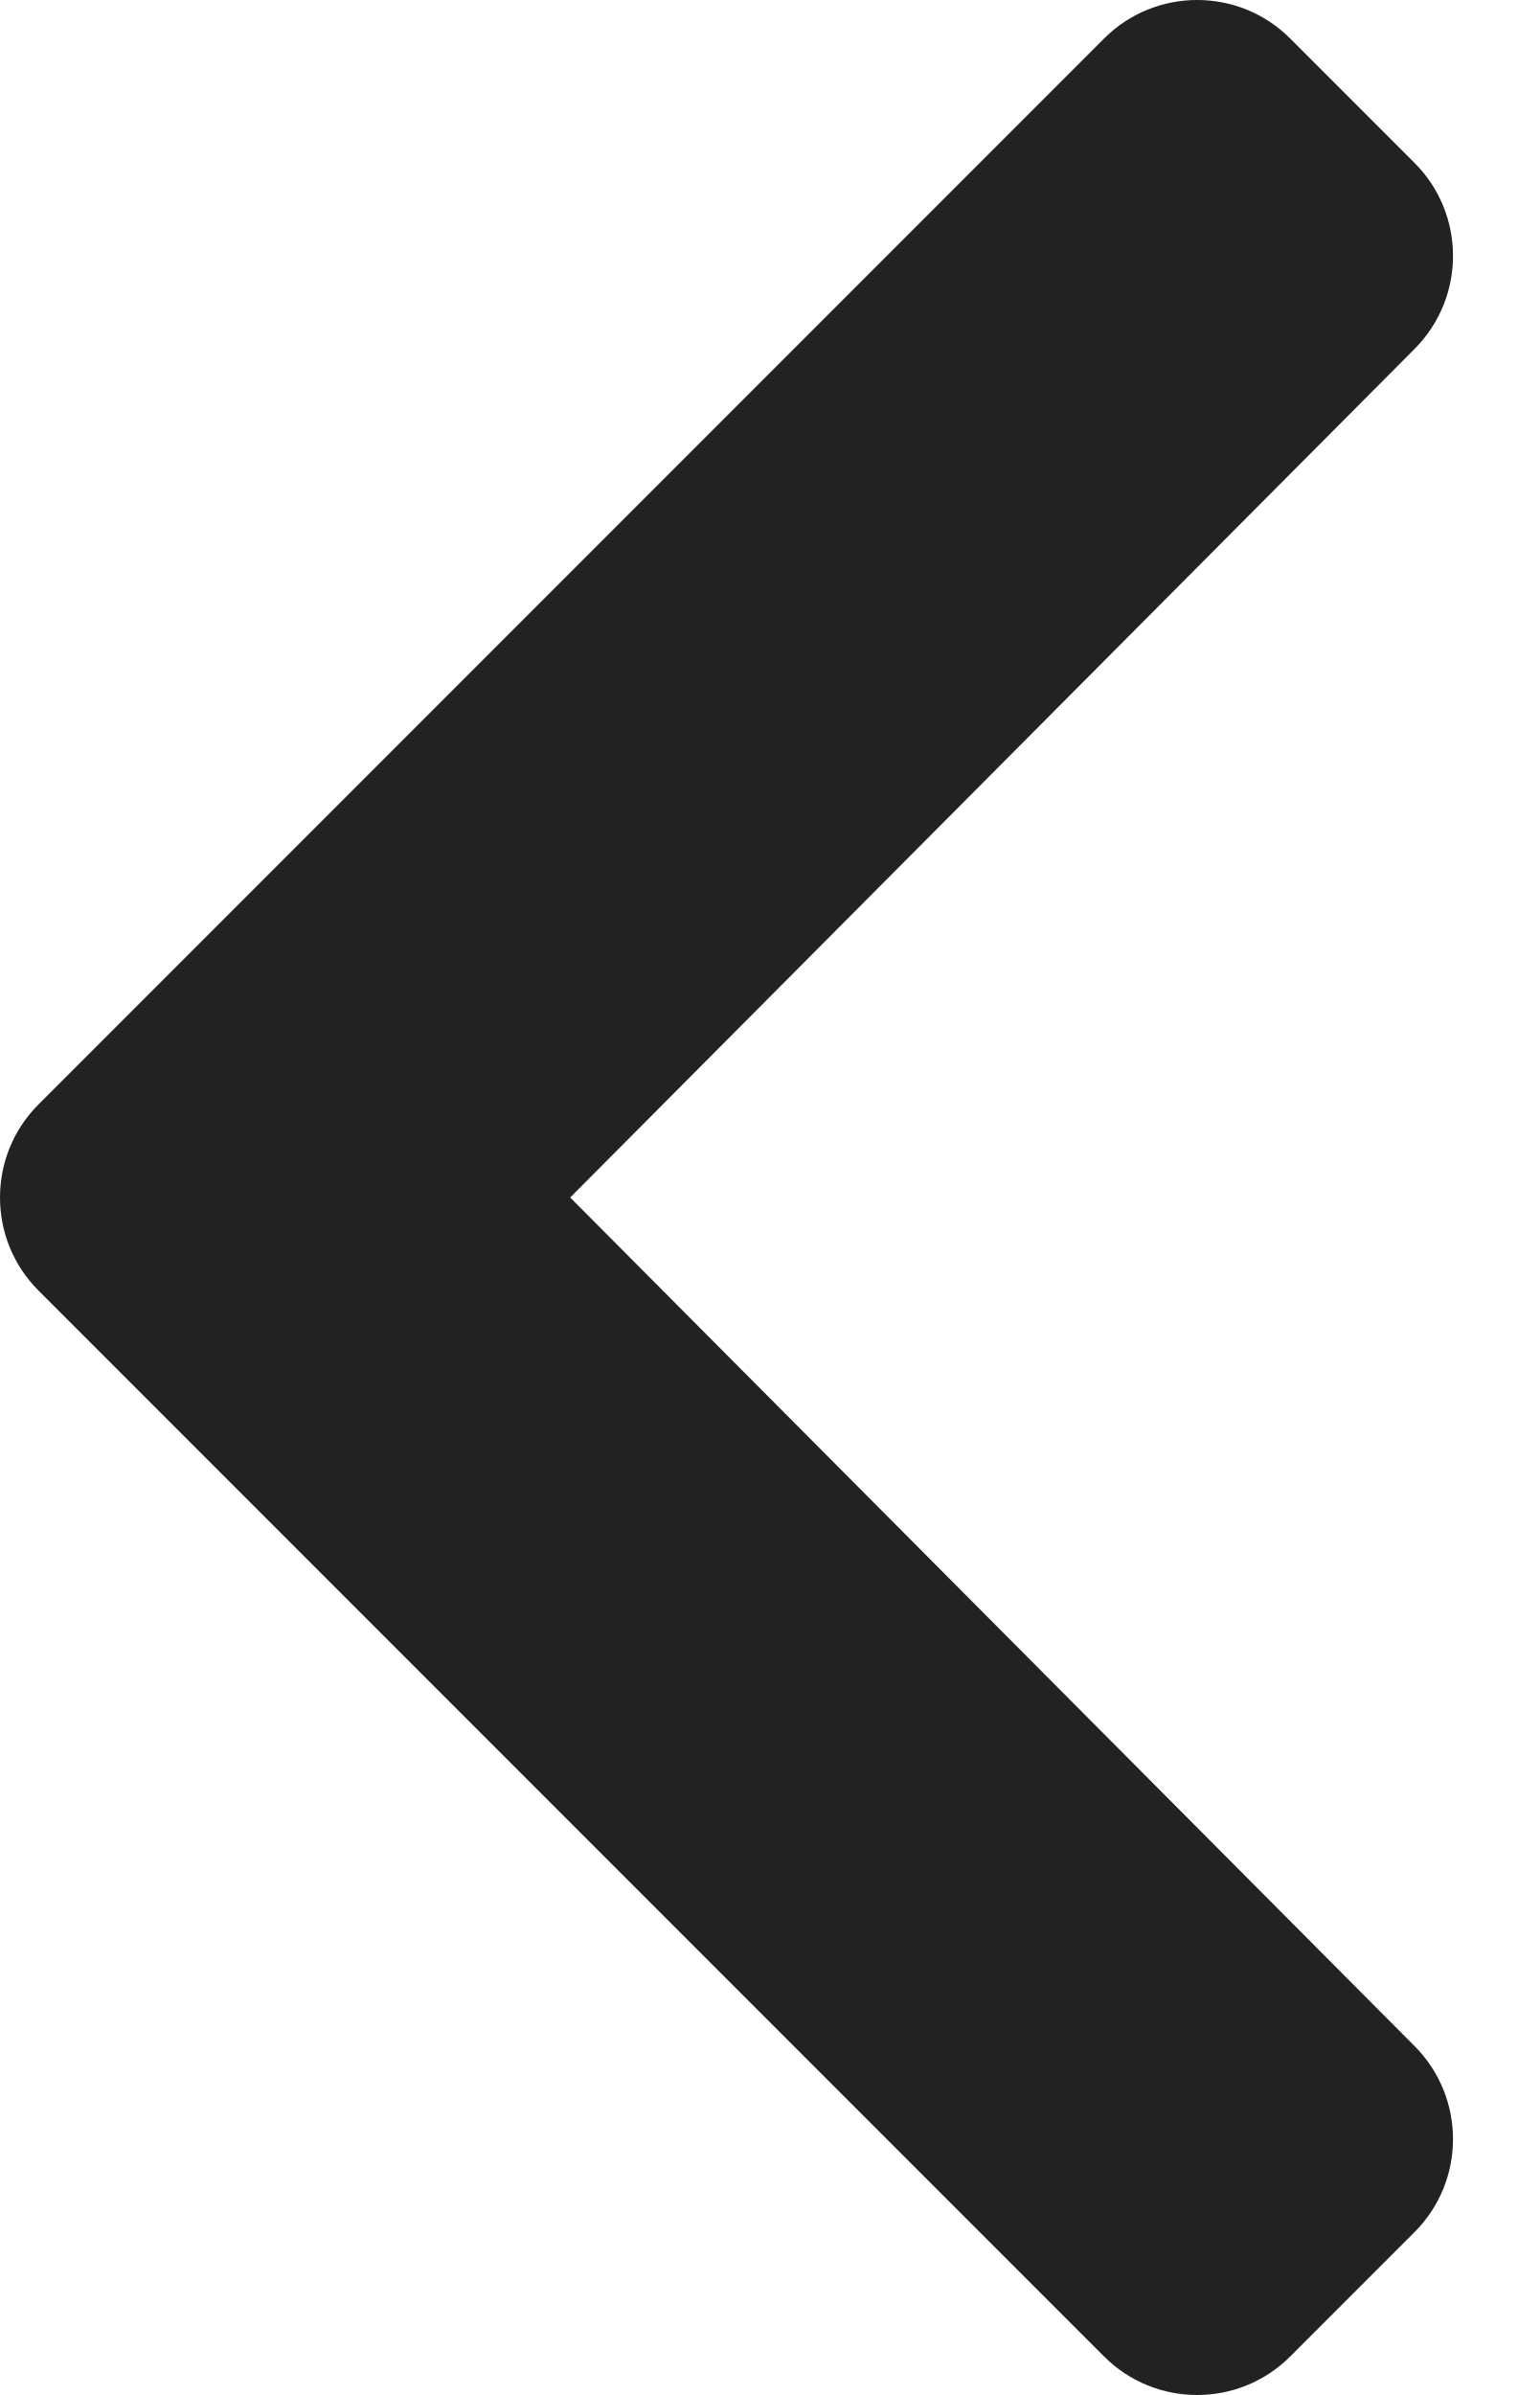
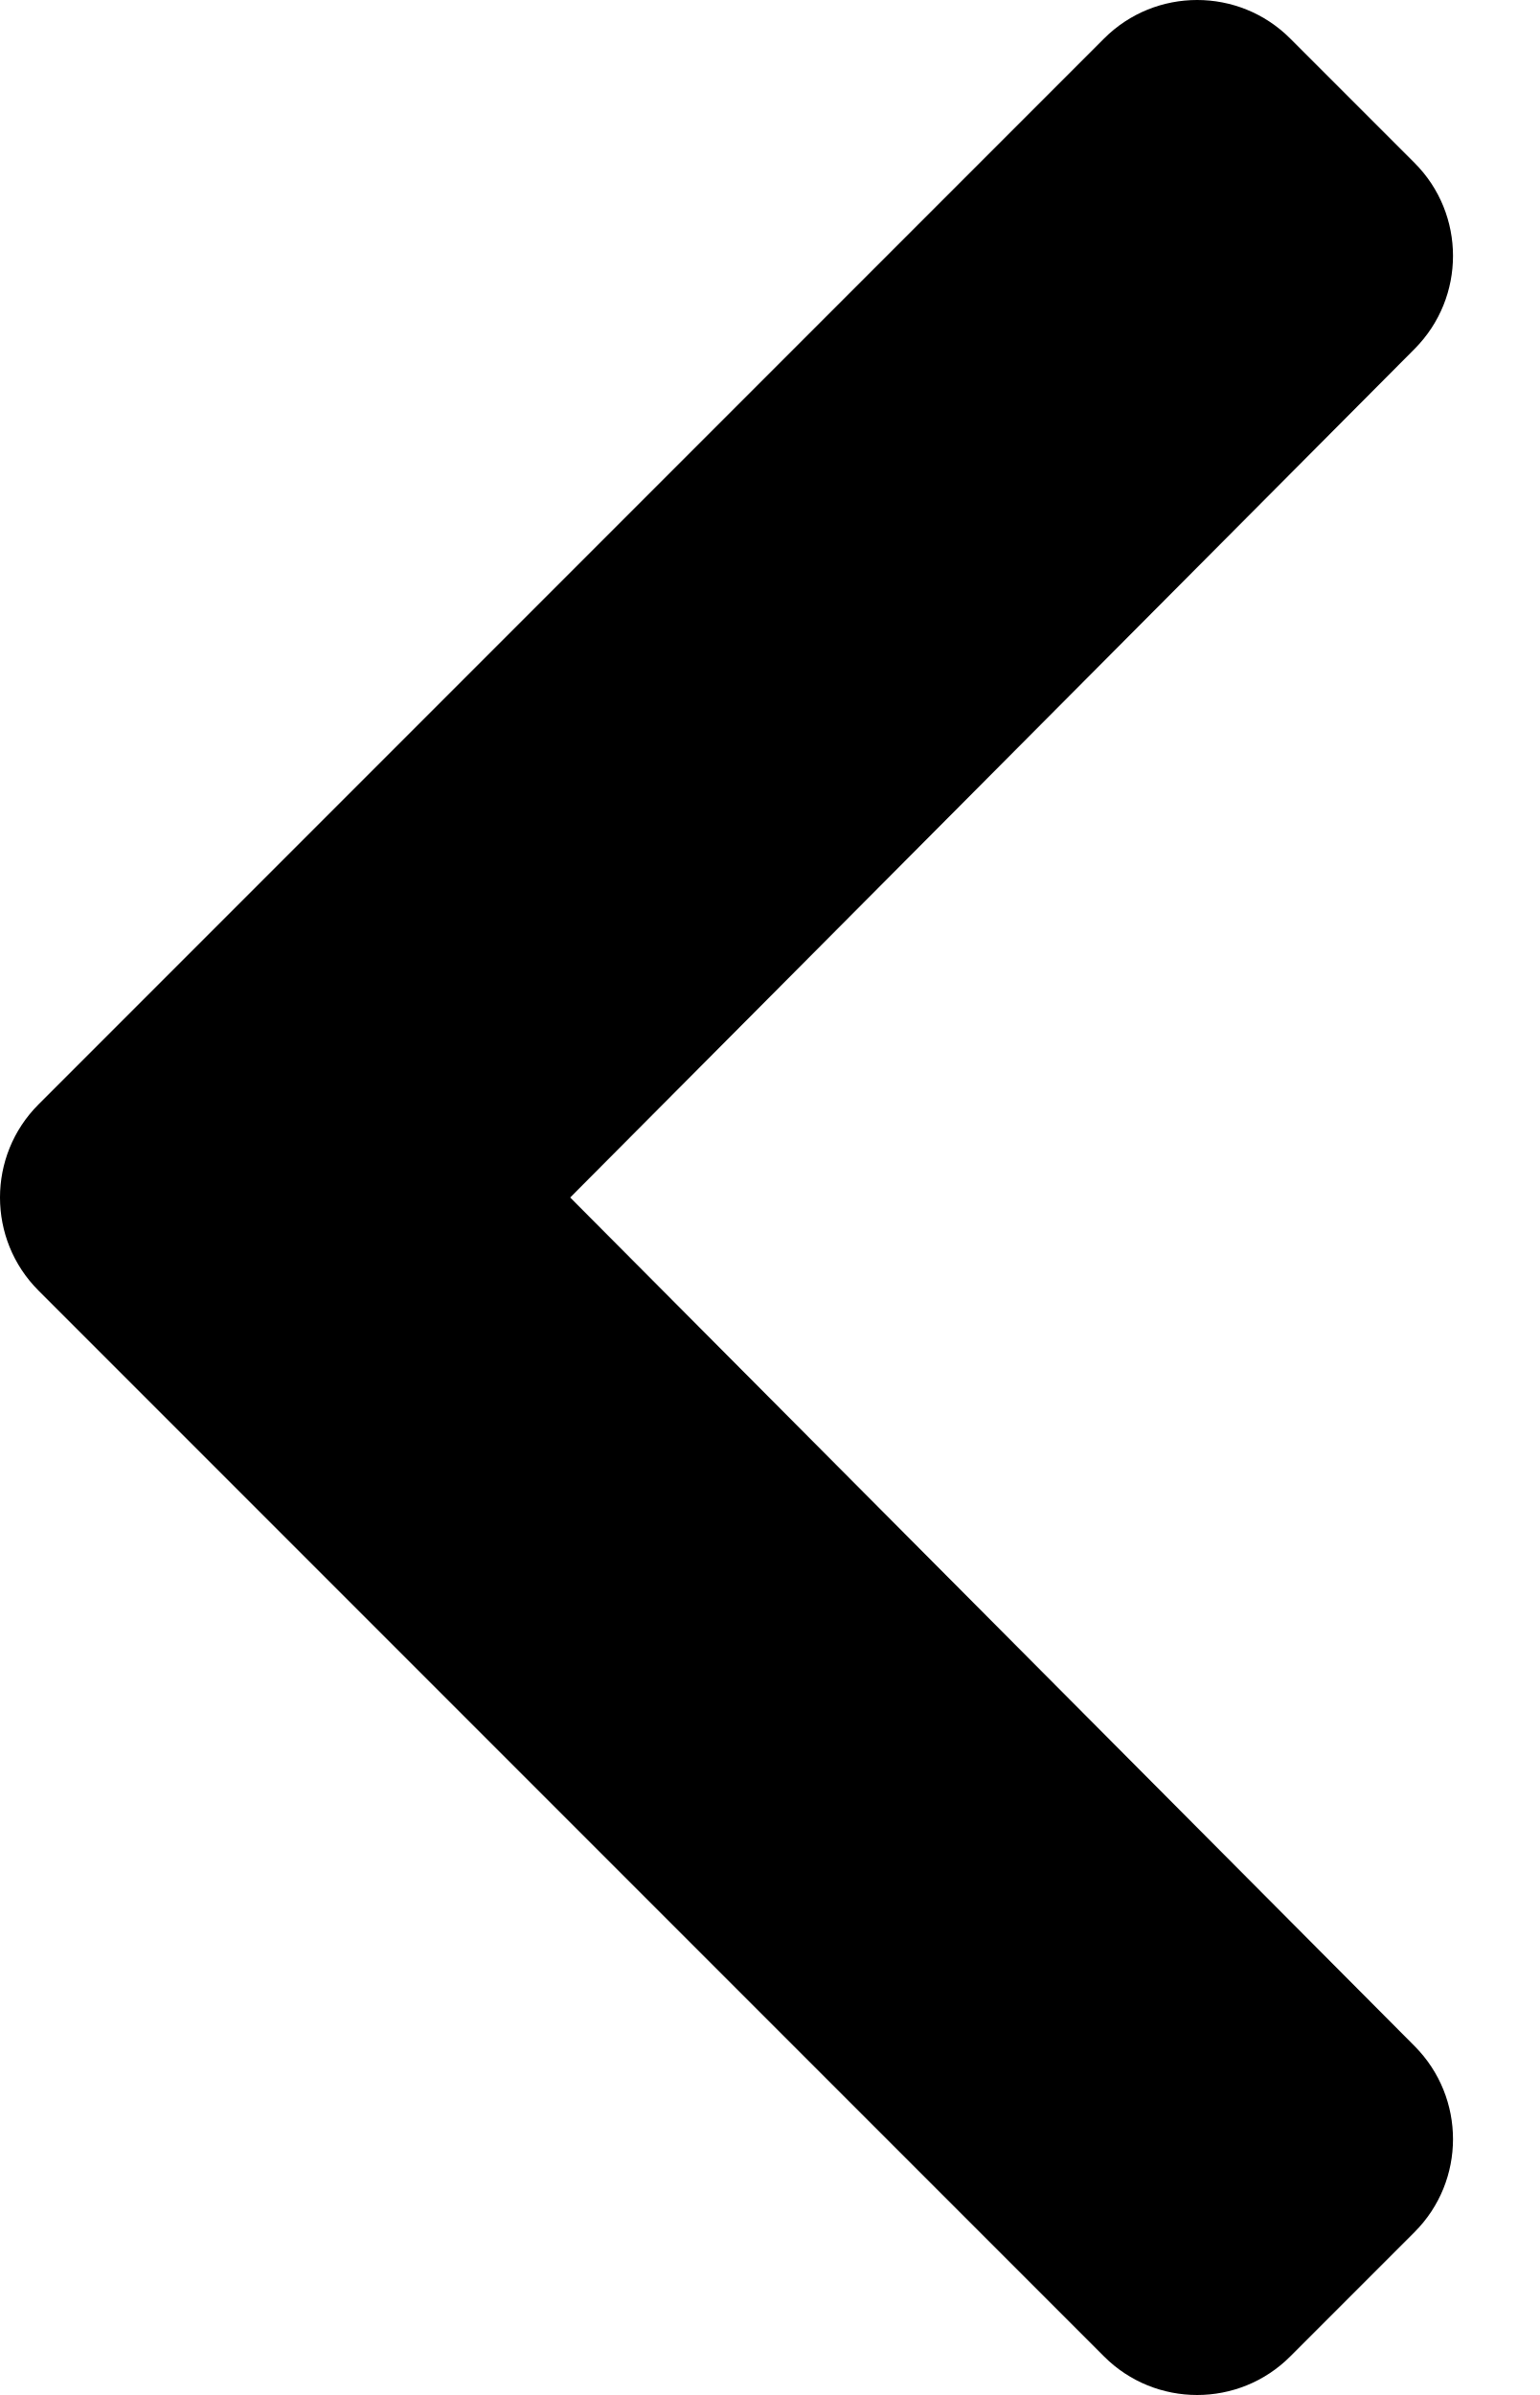
- <svg xmlns="http://www.w3.org/2000/svg" width="9" height="14" viewBox="0 0 9 14" fill="none">
-   <path d="M0.225 7.544L6.456 13.775C6.756 14.075 7.244 14.075 7.544 13.775L8.271 13.048C8.571 12.748 8.571 12.262 8.272 11.961L3.334 7L8.272 2.039C8.571 1.738 8.571 1.252 8.271 0.952L7.544 0.225C7.244 -0.075 6.756 -0.075 6.456 0.225L0.225 6.456C-0.075 6.756 -0.075 7.244 0.225 7.544Z" fill="#222222" />
+ <svg xmlns="http://www.w3.org/2000/svg" width="9" height="14" viewBox="0 0 9 14" fill="current">
+   <path d="M0.225 7.544L6.456 13.775C6.756 14.075 7.244 14.075 7.544 13.775L8.271 13.048C8.571 12.748 8.571 12.262 8.272 11.961L3.334 7L8.272 2.039C8.571 1.738 8.571 1.252 8.271 0.952L7.544 0.225C7.244 -0.075 6.756 -0.075 6.456 0.225L0.225 6.456C-0.075 6.756 -0.075 7.244 0.225 7.544Z" fill="current" />
</svg>
